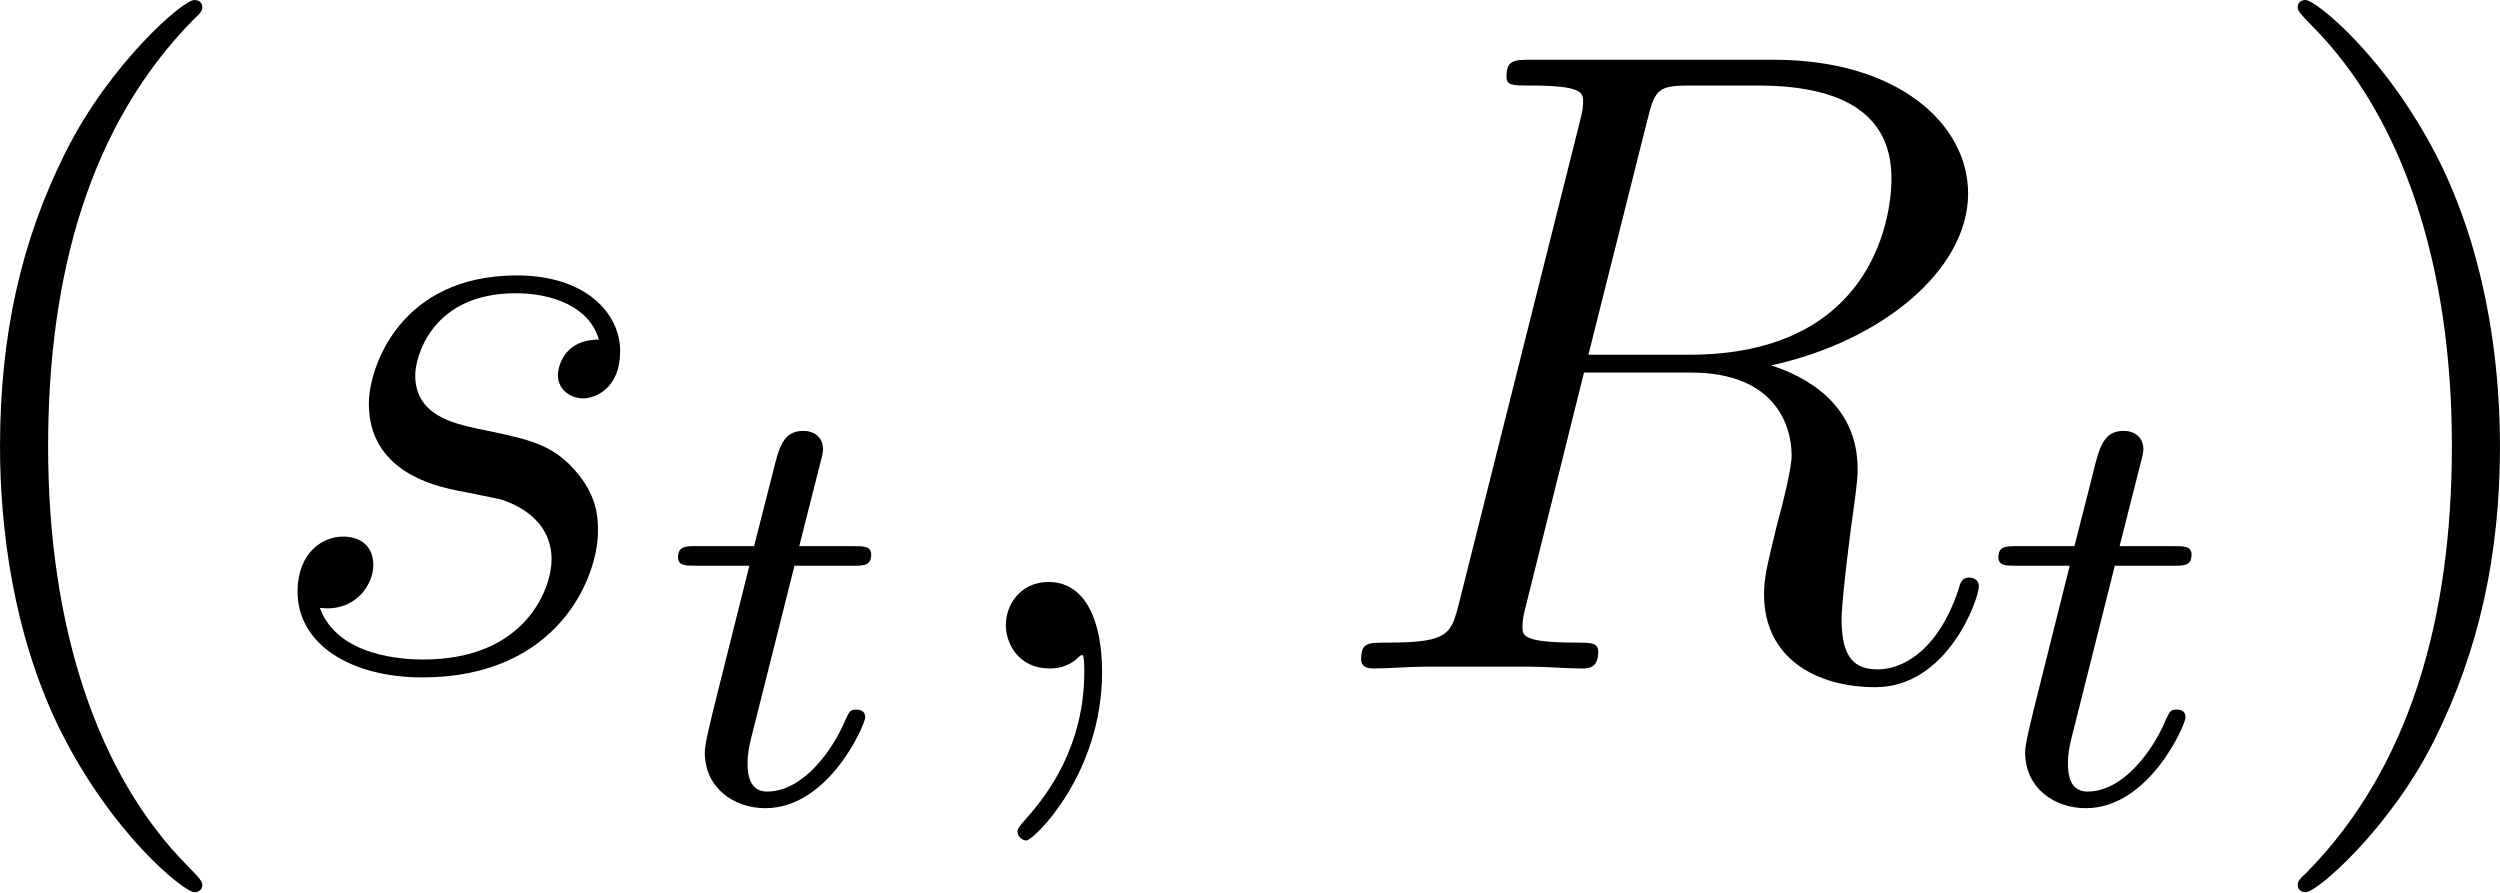
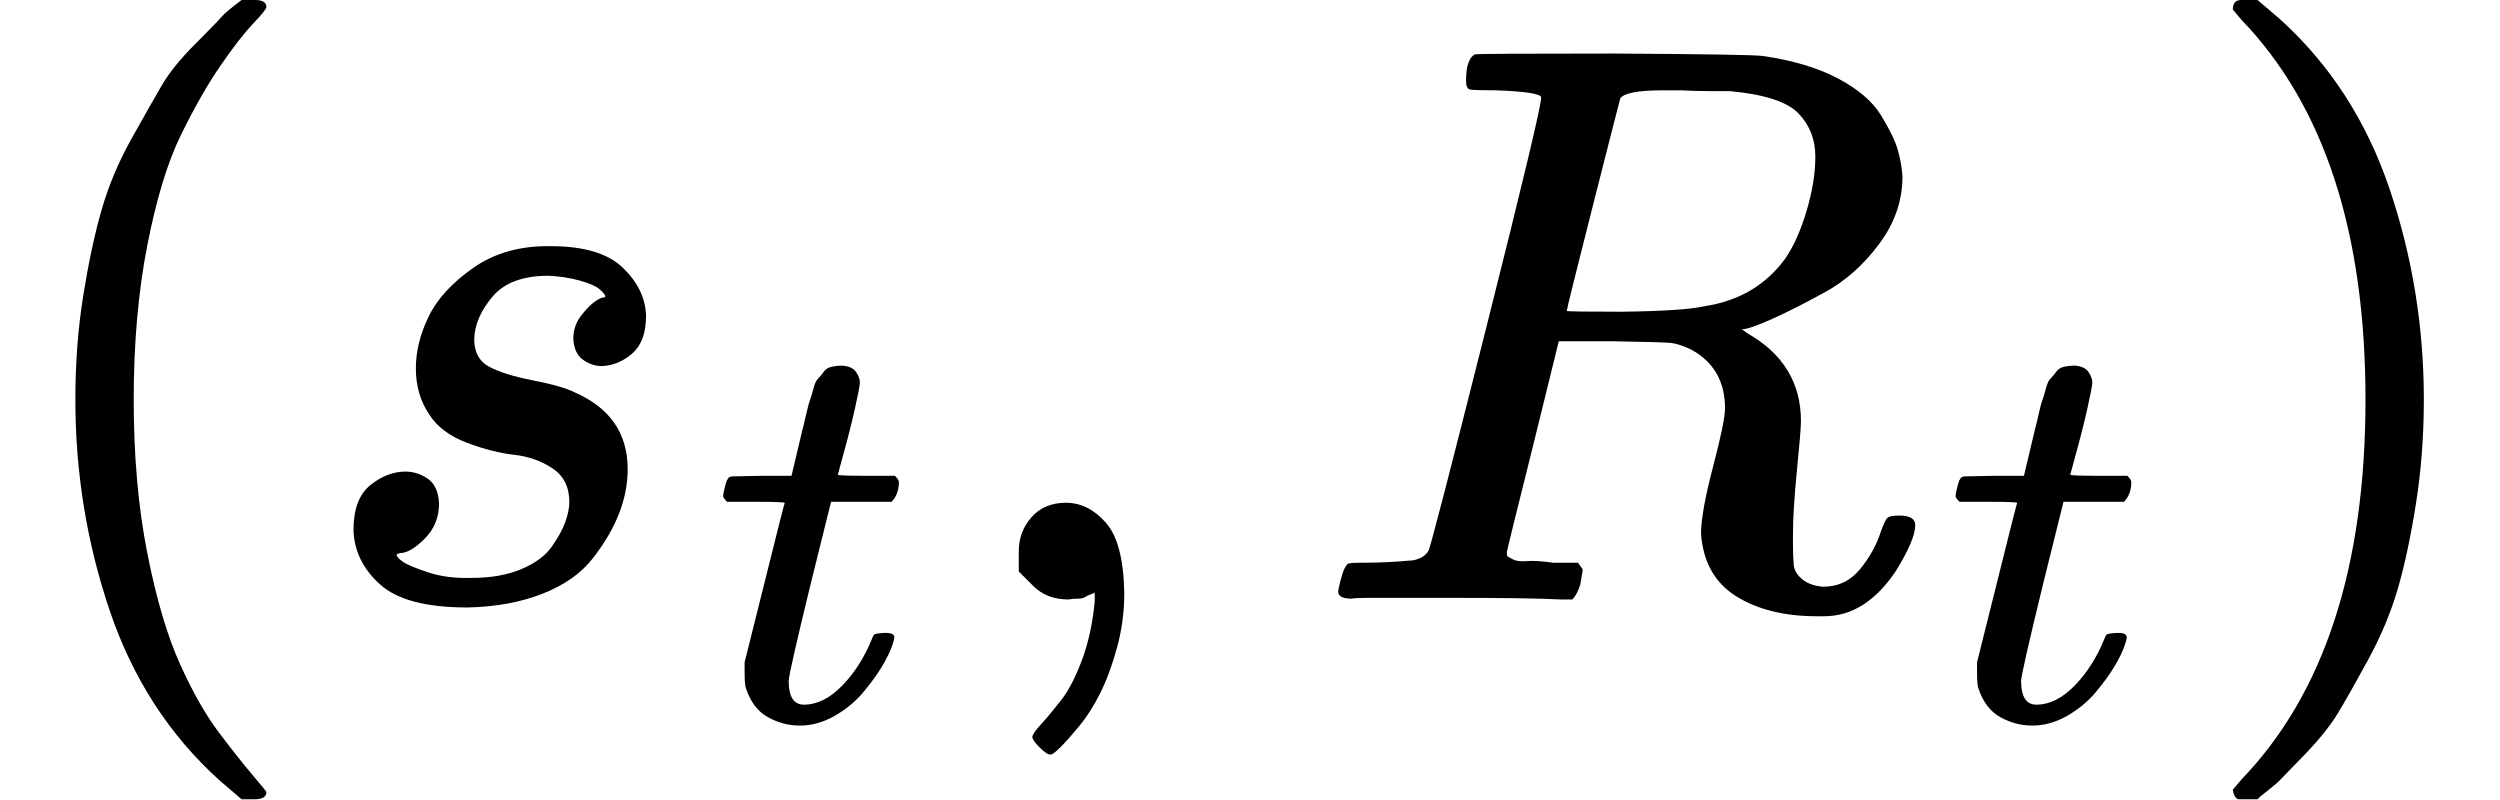
- <svg xmlns="http://www.w3.org/2000/svg" xmlns:xlink="http://www.w3.org/1999/xlink" version="1.1" width="37.892pt" height="13.523pt" viewBox="-.917 -.302 37.892 13.523">
-   <defs>
-     <path id="g0-116" d="M1.761-3.172H2.542C2.694-3.172 2.79-3.172 2.79-3.324C2.79-3.435 2.686-3.435 2.55-3.435H1.825L2.112-4.567C2.144-4.686 2.144-4.726 2.144-4.734C2.144-4.902 2.016-4.981 1.881-4.981C1.61-4.981 1.554-4.766 1.467-4.407L1.219-3.435H.454C.303-3.435 .199-3.435 .199-3.284C.199-3.172 .303-3.172 .438-3.172H1.156L.677-1.259C.63-1.06 .558-.781 .558-.669C.558-.191 .948 .08 1.371 .08C2.224 .08 2.71-1.044 2.71-1.14C2.71-1.227 2.638-1.243 2.59-1.243C2.503-1.243 2.495-1.211 2.439-1.092C2.279-.709 1.881-.143 1.395-.143C1.227-.143 1.132-.255 1.132-.518C1.132-.669 1.156-.757 1.18-.861L1.761-3.172Z" />
-     <path id="g2-40" d="M3.885 2.905C3.885 2.869 3.885 2.845 3.682 2.642C2.487 1.435 1.817-.538 1.817-2.977C1.817-5.296 2.379-7.293 3.766-8.703C3.885-8.811 3.885-8.835 3.885-8.871C3.885-8.942 3.826-8.966 3.778-8.966C3.622-8.966 2.642-8.106 2.056-6.934C1.447-5.727 1.172-4.447 1.172-2.977C1.172-1.913 1.339-.49 1.961 .789C2.666 2.224 3.646 3.001 3.778 3.001C3.826 3.001 3.885 2.977 3.885 2.905Z" />
-     <path id="g2-41" d="M3.371-2.977C3.371-3.885 3.252-5.368 2.582-6.755C1.877-8.189 .897-8.966 .765-8.966C.717-8.966 .658-8.942 .658-8.871C.658-8.835 .658-8.811 .861-8.608C2.056-7.4 2.726-5.428 2.726-2.989C2.726-.669 2.164 1.327 .777 2.738C.658 2.845 .658 2.869 .658 2.905C.658 2.977 .717 3.001 .765 3.001C.921 3.001 1.901 2.14 2.487 .968C3.096-.251 3.371-1.542 3.371-2.977Z" />
-     <path id="g1-59" d="M2.331 .048C2.331-.646 2.104-1.16 1.614-1.16C1.231-1.16 1.04-.849 1.04-.586S1.219 0 1.626 0C1.781 0 1.913-.048 2.02-.155C2.044-.179 2.056-.179 2.068-.179C2.092-.179 2.092-.012 2.092 .048C2.092 .442 2.02 1.219 1.327 1.997C1.196 2.14 1.196 2.164 1.196 2.188C1.196 2.248 1.255 2.307 1.315 2.307C1.411 2.307 2.331 1.423 2.331 .048Z" />
-     <path id="g1-82" d="M4.4-7.352C4.507-7.795 4.555-7.819 5.021-7.819H5.882C6.91-7.819 7.675-7.508 7.675-6.575C7.675-5.966 7.364-4.208 4.961-4.208H3.61L4.4-7.352ZM6.061-4.065C7.544-4.388 8.703-5.344 8.703-6.372C8.703-7.305 7.759-8.165 6.097-8.165H2.857C2.618-8.165 2.511-8.165 2.511-7.938C2.511-7.819 2.594-7.819 2.821-7.819C3.539-7.819 3.539-7.723 3.539-7.592C3.539-7.568 3.539-7.496 3.491-7.317L1.877-.885C1.769-.466 1.745-.347 .921-.347C.646-.347 .562-.347 .562-.12C.562 0 .693 0 .729 0C.944 0 1.196-.024 1.423-.024H2.833C3.049-.024 3.3 0 3.515 0C3.61 0 3.742 0 3.742-.227C3.742-.347 3.634-.347 3.455-.347C2.726-.347 2.726-.442 2.726-.562C2.726-.574 2.726-.658 2.75-.753L3.551-3.969H4.985C6.121-3.969 6.336-3.252 6.336-2.857C6.336-2.678 6.217-2.212 6.133-1.901C6.001-1.351 5.966-1.219 5.966-.992C5.966-.143 6.659 .251 7.46 .251C8.428 .251 8.847-.933 8.847-1.1C8.847-1.184 8.787-1.219 8.715-1.219C8.62-1.219 8.596-1.148 8.572-1.052C8.285-.203 7.795 .012 7.496 .012S7.006-.12 7.006-.658C7.006-.944 7.149-2.032 7.161-2.092C7.221-2.534 7.221-2.582 7.221-2.678C7.221-3.551 6.516-3.921 6.061-4.065Z" />
-     <path id="g1-115" d="M2.726-2.391C2.929-2.355 3.252-2.283 3.324-2.271C3.479-2.224 4.017-2.032 4.017-1.459C4.017-1.088 3.682-.12 2.295-.12C2.044-.12 1.148-.155 .909-.813C1.387-.753 1.626-1.124 1.626-1.387C1.626-1.638 1.459-1.769 1.219-1.769C.956-1.769 .61-1.566 .61-1.028C.61-.323 1.327 .12 2.283 .12C4.101 .12 4.639-1.219 4.639-1.841C4.639-2.02 4.639-2.355 4.256-2.738C3.957-3.025 3.67-3.084 3.025-3.216C2.702-3.288 2.188-3.395 2.188-3.933C2.188-4.172 2.403-5.033 3.539-5.033C4.041-5.033 4.531-4.842 4.651-4.411C4.125-4.411 4.101-3.957 4.101-3.945C4.101-3.694 4.328-3.622 4.435-3.622C4.603-3.622 4.937-3.754 4.937-4.256S4.483-5.272 3.551-5.272C1.985-5.272 1.566-4.041 1.566-3.551C1.566-2.642 2.451-2.451 2.726-2.391Z" />
-   </defs>
-   <g id="page1" transform="matrix(1.13 0 0 1.13 -245.3977 -80.795)">
-     <use x="215.183" y="80.199" xlink:href="#g2-40" />
-     <use x="219.736" y="80.199" xlink:href="#g1-115" />
-     <use x="225.25" y="81.993" xlink:href="#g0-116" />
-     <use x="228.806" y="80.199" xlink:href="#g1-59" />
-     <use x="234.05" y="80.199" xlink:href="#g1-82" />
-     <use x="242.96" y="81.993" xlink:href="#g0-116" />
-     <use x="246.516" y="80.199" xlink:href="#g2-41" />
+ <svg xmlns="http://www.w3.org/2000/svg" style="vertical-align: -0.566ex;" width="7.075ex" height="2.262ex" role="img" focusable="false" viewBox="0 -750 3127.2 1000">
+   <g stroke="currentColor" fill="currentColor" stroke-width="0" transform="scale(1,-1)">
+     <g data-mml-node="math">
+       <g data-mml-node="mo">
+         <path data-c="28" d="M94 250Q94 319 104 381T127 488T164 576T202 643T244 695T277 729T302 750H315H319Q333 750 333 741Q333 738 316 720T275 667T226 581T184 443T167 250T184 58T225 -81T274 -167T316 -220T333 -241Q333 -250 318 -250H315H302L274 -226Q180 -141 137 -14T94 250Z" />
+       </g>
+       <g data-mml-node="msub" transform="translate(389,0)">
+         <g data-mml-node="mi">
+           <path data-c="1D460" d="M131 289Q131 321 147 354T203 415T300 442Q362 442 390 415T419 355Q419 323 402 308T364 292Q351 292 340 300T328 326Q328 342 337 354T354 372T367 378Q368 378 368 379Q368 382 361 388T336 399T297 405Q249 405 227 379T204 326Q204 301 223 291T278 274T330 259Q396 230 396 163Q396 135 385 107T352 51T289 7T195 -10Q118 -10 86 19T53 87Q53 126 74 143T118 160Q133 160 146 151T160 120Q160 94 142 76T111 58Q109 57 108 57T107 55Q108 52 115 47T146 34T201 27Q237 27 263 38T301 66T318 97T323 122Q323 150 302 164T254 181T195 196T148 231Q131 256 131 289Z" />
+         </g>
+         <g data-mml-node="mi" transform="translate(502,-150) scale(0.707)">
+           <path data-c="1D461" d="M26 385Q19 392 19 395Q19 399 22 411T27 425Q29 430 36 430T87 431H140L159 511Q162 522 166 540T173 566T179 586T187 603T197 615T211 624T229 626Q247 625 254 615T261 596Q261 589 252 549T232 470L222 433Q222 431 272 431H323Q330 424 330 420Q330 398 317 385H210L174 240Q135 80 135 68Q135 26 162 26Q197 26 230 60T283 144Q285 150 288 151T303 153H307Q322 153 322 145Q322 142 319 133Q314 117 301 95T267 48T216 6T155 -11Q125 -11 98 4T59 56Q57 64 57 83V101L92 241Q127 382 128 383Q128 385 77 385H26Z" />
+         </g>
+       </g>
+       <g data-mml-node="mo" transform="translate(1196.3,0)">
+         <path data-c="2C" d="M78 35T78 60T94 103T137 121Q165 121 187 96T210 8Q210 -27 201 -60T180 -117T154 -158T130 -185T117 -194Q113 -194 104 -185T95 -172Q95 -168 106 -156T131 -126T157 -76T173 -3V9L172 8Q170 7 167 6T161 3T152 1T140 0Q113 0 96 17Z" />
+       </g>
+       <g data-mml-node="msub" transform="translate(1640.9,0)">
+         <g data-mml-node="mi">
+           <path data-c="1D445" d="M230 637Q203 637 198 638T193 649Q193 676 204 682Q206 683 378 683Q550 682 564 680Q620 672 658 652T712 606T733 563T739 529Q739 484 710 445T643 385T576 351T538 338L545 333Q612 295 612 223Q612 212 607 162T602 80V71Q602 53 603 43T614 25T640 16Q668 16 686 38T712 85Q717 99 720 102T735 105Q755 105 755 93Q755 75 731 36Q693 -21 641 -21H632Q571 -21 531 4T487 82Q487 109 502 166T517 239Q517 290 474 313Q459 320 449 321T378 323H309L277 193Q244 61 244 59Q244 55 245 54T252 50T269 48T302 46H333Q339 38 339 37T336 19Q332 6 326 0H311Q275 2 180 2Q146 2 117 2T71 2T50 1Q33 1 33 10Q33 12 36 24Q41 43 46 45Q50 46 61 46H67Q94 46 127 49Q141 52 146 61Q149 65 218 339T287 628Q287 635 230 637ZM630 554Q630 586 609 608T523 636Q521 636 500 636T462 637H440Q393 637 386 627Q385 624 352 494T319 361Q319 360 388 360Q466 361 492 367Q556 377 592 426Q608 449 619 486T630 554Z" />
+         </g>
+         <g data-mml-node="mi" transform="translate(792,-150) scale(0.707)">
+           <path data-c="1D461" d="M26 385Q19 392 19 395Q19 399 22 411T27 425Q29 430 36 430T87 431H140L159 511Q162 522 166 540T173 566T179 586T187 603T197 615T211 624T229 626Q247 625 254 615T261 596Q261 589 252 549T232 470L222 433Q222 431 272 431H323Q330 424 330 420Q330 398 317 385H210L174 240Q135 80 135 68Q135 26 162 26Q197 26 230 60T283 144Q285 150 288 151T303 153H307Q322 153 322 145Q322 142 319 133Q314 117 301 95T267 48T216 6T155 -11Q125 -11 98 4T59 56Q57 64 57 83V101L92 241Q127 382 128 383Q128 385 77 385H26Z" />
+         </g>
+       </g>
+       <g data-mml-node="mo" transform="translate(2738.2,0)">
+         <path data-c="29" d="M60 749L64 750Q69 750 74 750H86L114 726Q208 641 251 514T294 250Q294 182 284 119T261 12T224 -76T186 -143T145 -194T113 -227T90 -246Q87 -249 86 -250H74Q66 -250 63 -250T58 -247T55 -238Q56 -237 66 -225Q221 -64 221 250T66 725Q56 737 55 738Q55 746 60 749Z" />
+       </g>
+     </g>
  </g>
</svg>
